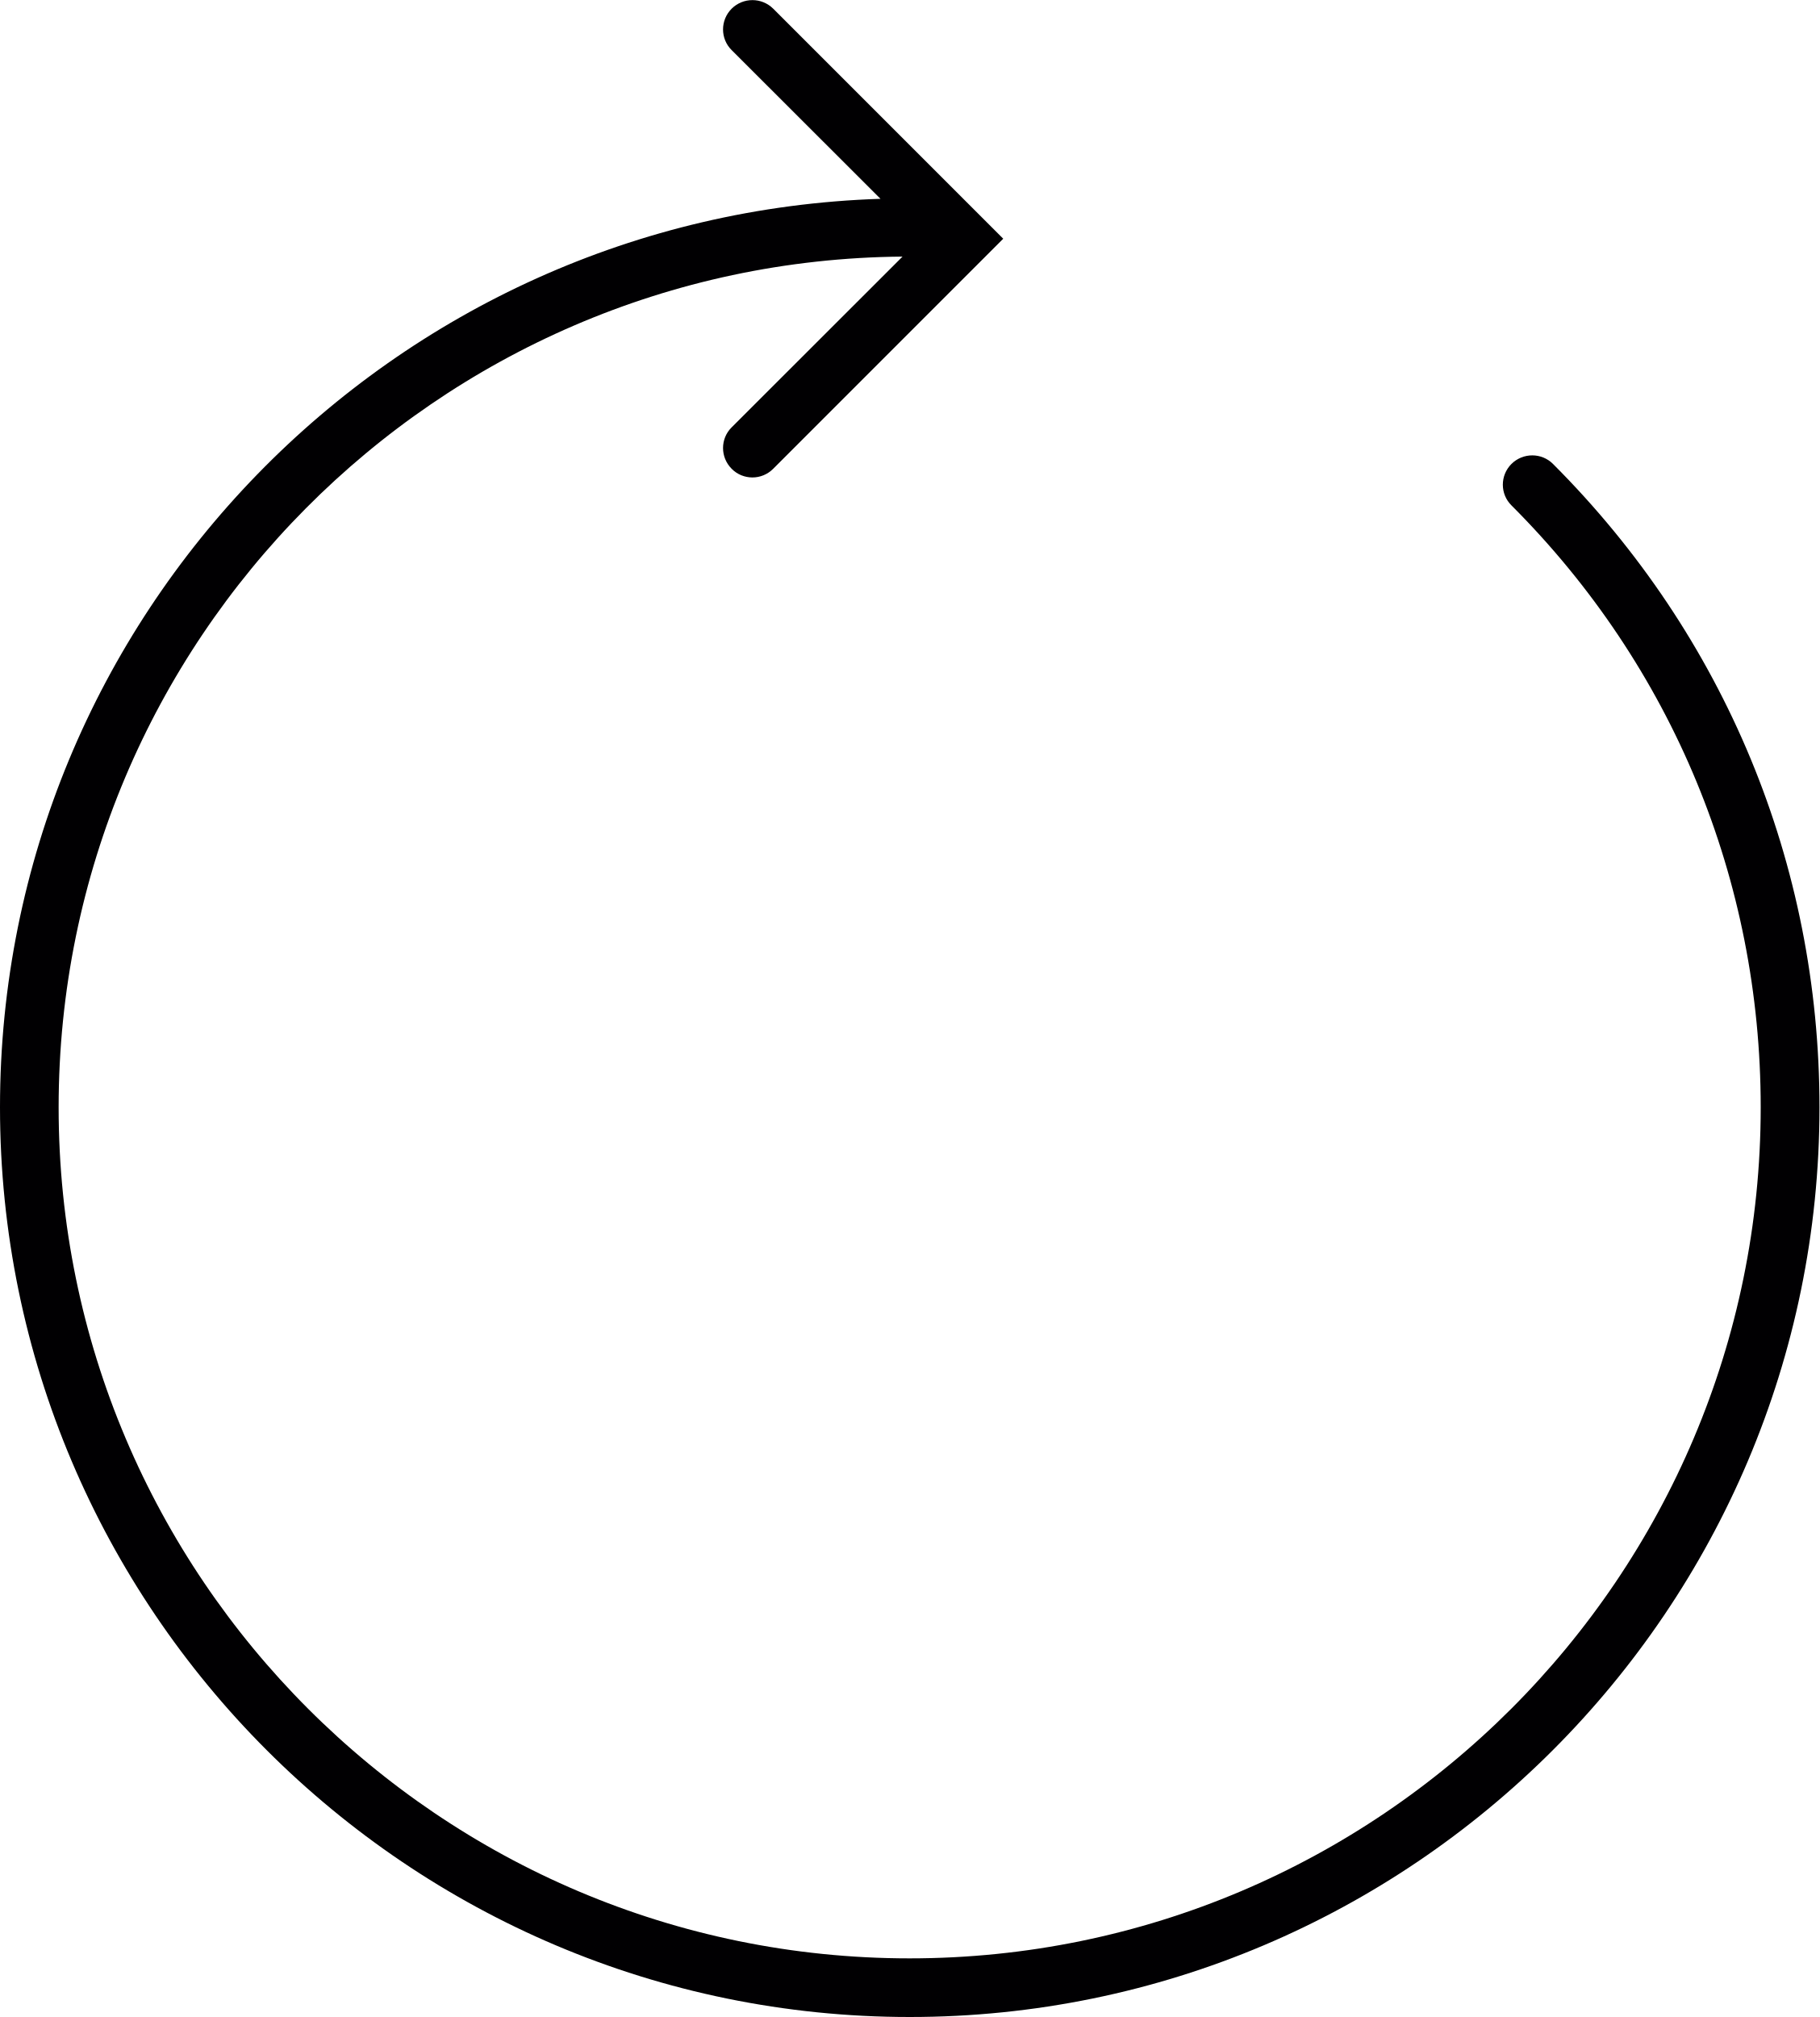
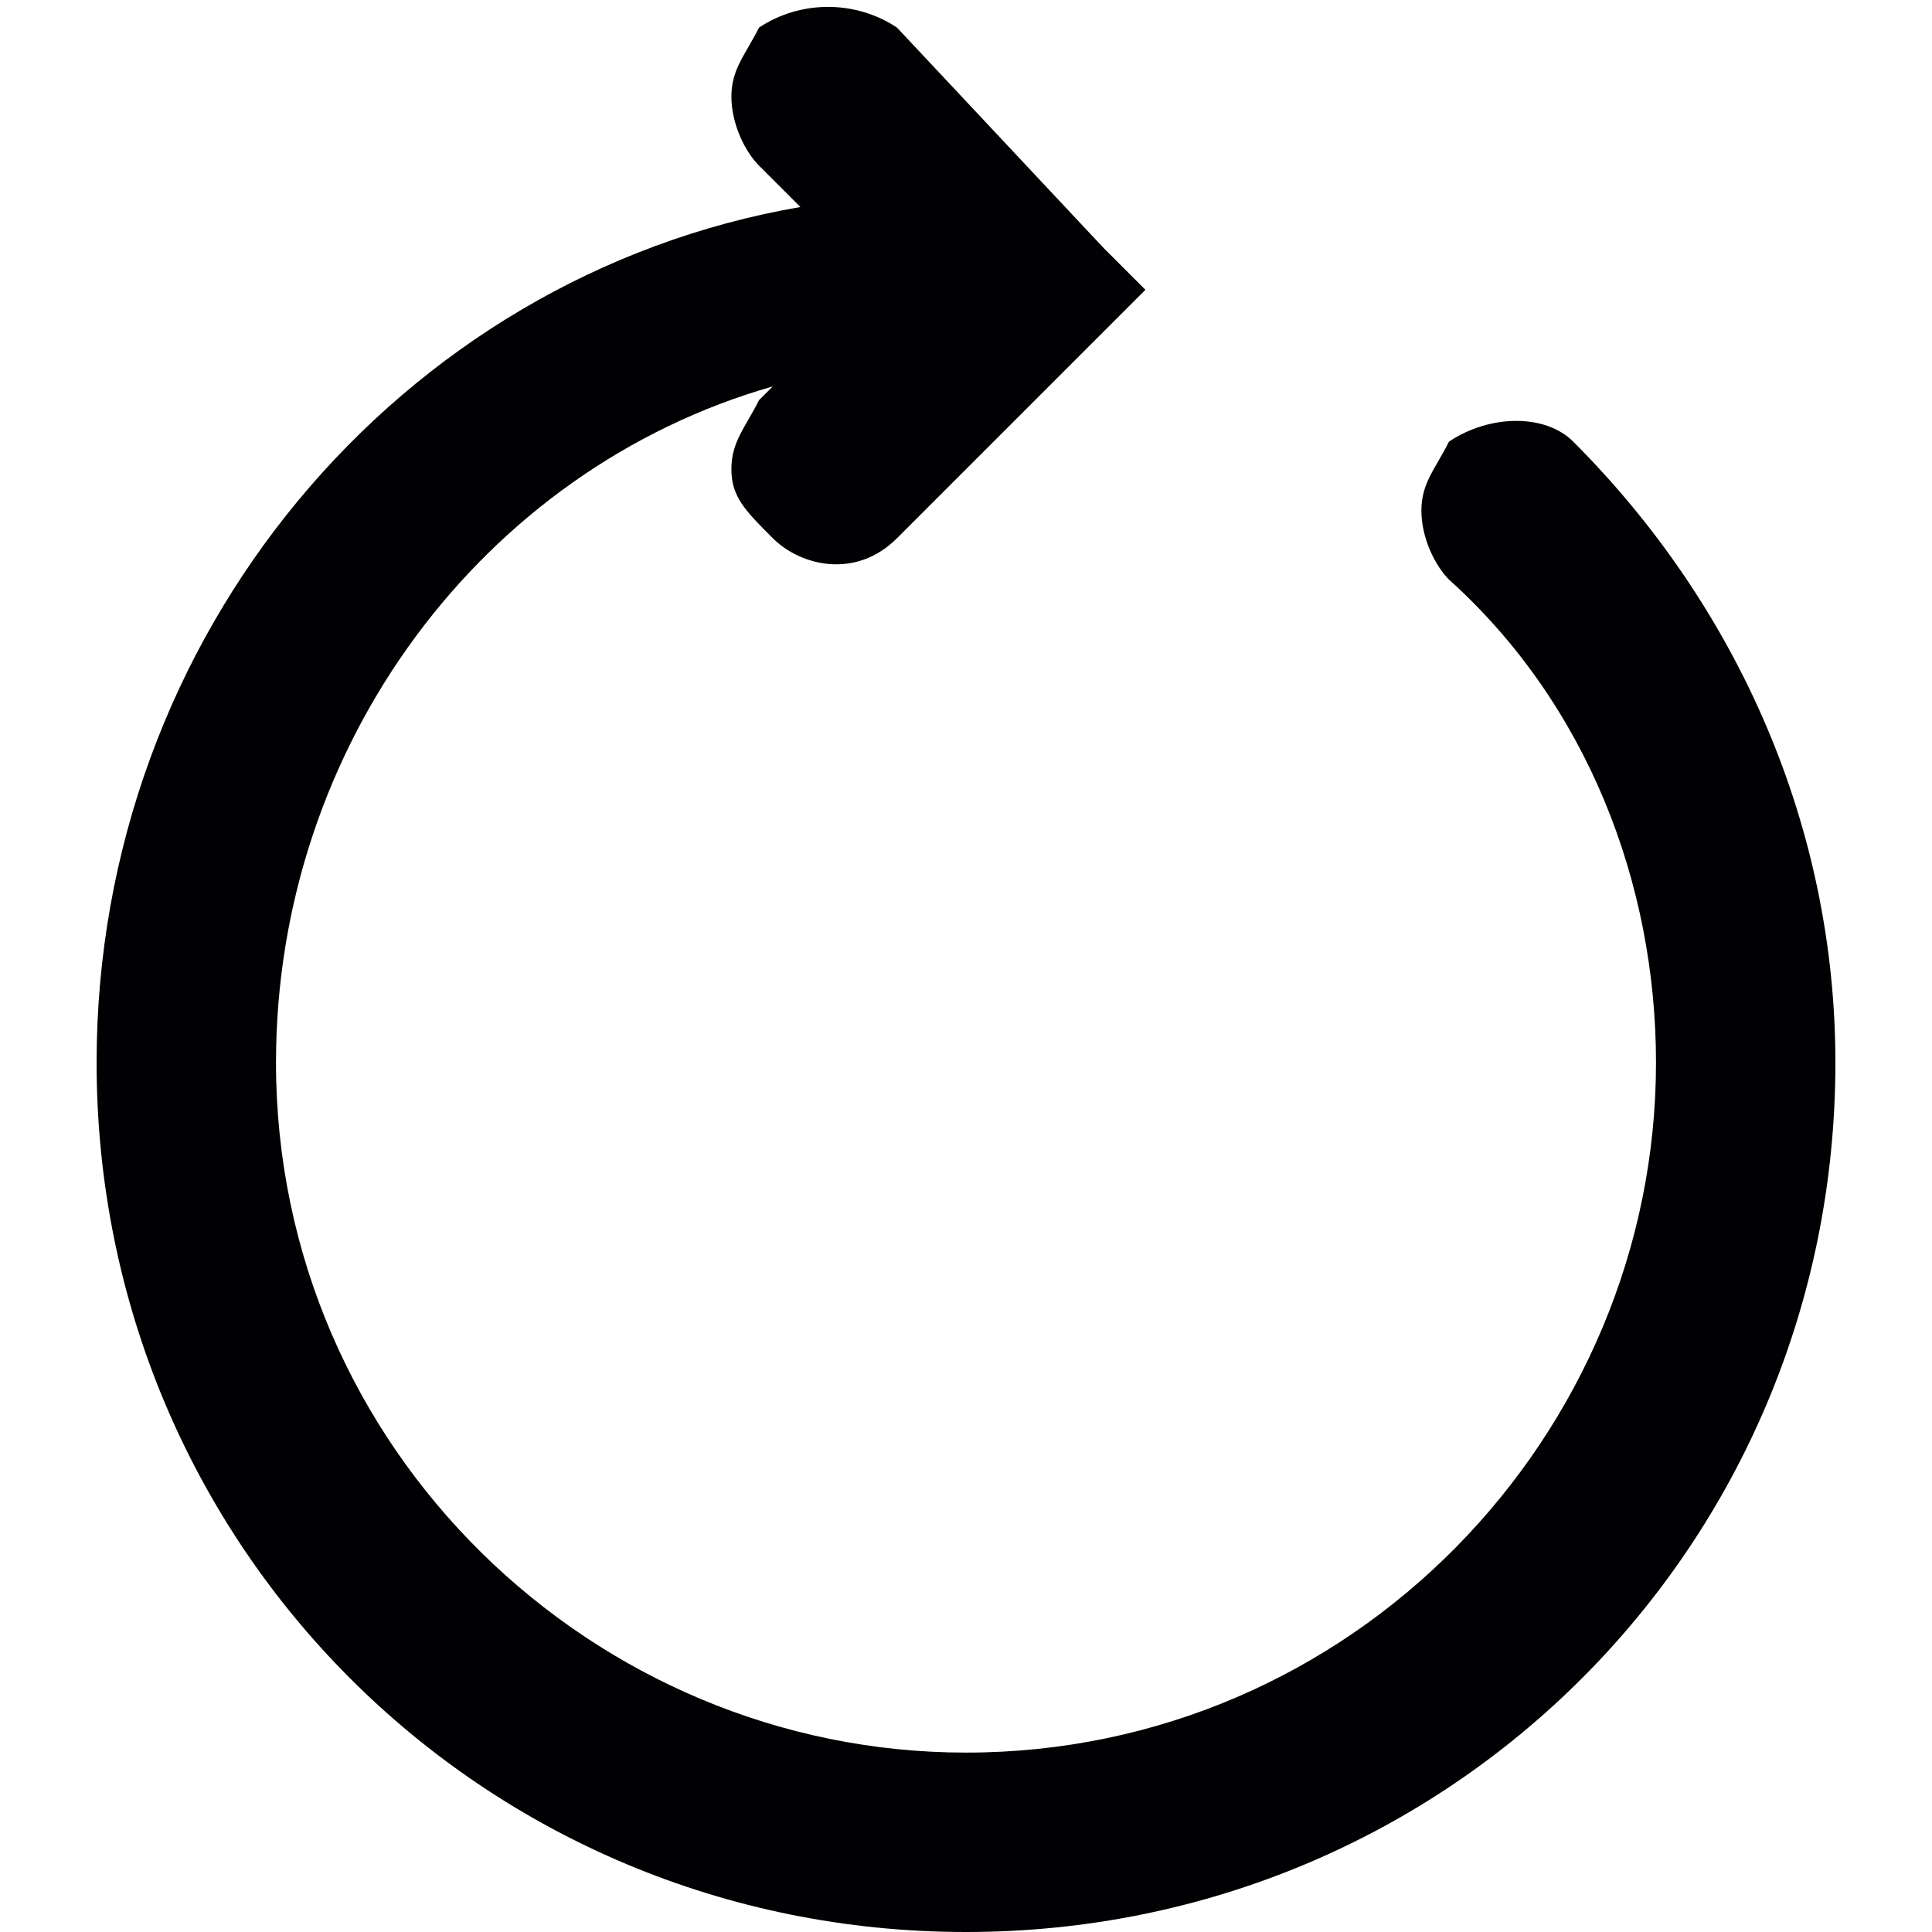
- <svg xmlns="http://www.w3.org/2000/svg" version="1.1" id="refresh" x="0px" y="0px" viewBox="0.685 0 12.63 14" enable-background="new 0.685 0 12.63 14" xml:space="preserve">
-   <path fill="#010002" d="M11.465,3.22c-0.079-0.079-0.208-0.079-0.288,0c-0.08,0.08-0.08,0.209,0,0.288  c1.116,1.116,1.73,2.6,1.73,4.178c0,3.258-2.65,5.907-5.908,5.907c-3.257,0-5.907-2.65-5.907-5.907c0-3.241,2.624-5.878,5.858-5.905  L5.764,2.966c-0.08,0.079-0.08,0.208,0,0.288c0.039,0.04,0.092,0.06,0.144,0.06c0.052,0,0.104-0.02,0.144-0.06l1.597-1.597  L6.052,0.06c-0.08-0.079-0.208-0.079-0.288,0c-0.08,0.08-0.08,0.209,0,0.288L6.797,1.38C3.409,1.489,0.685,4.271,0.685,7.685  C0.685,11.167,3.518,14,7,14c3.483,0,6.315-2.833,6.315-6.315C13.315,5.998,12.658,4.413,11.465,3.22z" />
+ <svg xmlns="http://www.w3.org/2000/svg" version="1.1" id="refresh" x="0px" y="0px" viewBox="0 0 14 14" enable-background="new 0 0 14 14" xml:space="preserve">
+   <path fill="#010002" d="M8,1.8l0.3,0.3L6.5,3.9c-0.3,0.3-0.7,0.2-0.9,0C5.4,3.7,5.3,3.6,5.3,3.4c0-0.2,0.1-0.3,0.2-0.5l0.1-0.1  C3.5,3.4,2,5.4,2,7.7c0,2.8,2.3,5,5,5c2.8,0,5-2.3,5-5c0-1.3-0.5-2.6-1.5-3.5c-0.1-0.1-0.2-0.3-0.2-0.5c0-0.2,0.1-0.3,0.2-0.5  c0.3-0.2,0.7-0.2,0.9,0c1.2,1.2,1.9,2.8,1.9,4.5c0,3.5-2.8,6.3-6.3,6.3c-3.5,0-6.3-2.8-6.3-6.3c0-3.1,2.2-5.7,5.1-6.2L5.5,1.2  C5.4,1.1,5.3,0.9,5.3,0.7c0-0.2,0.1-0.3,0.2-0.5C5.8,0,6.2,0,6.5,0.2L8,1.8L8,1.8z" />
</svg>
